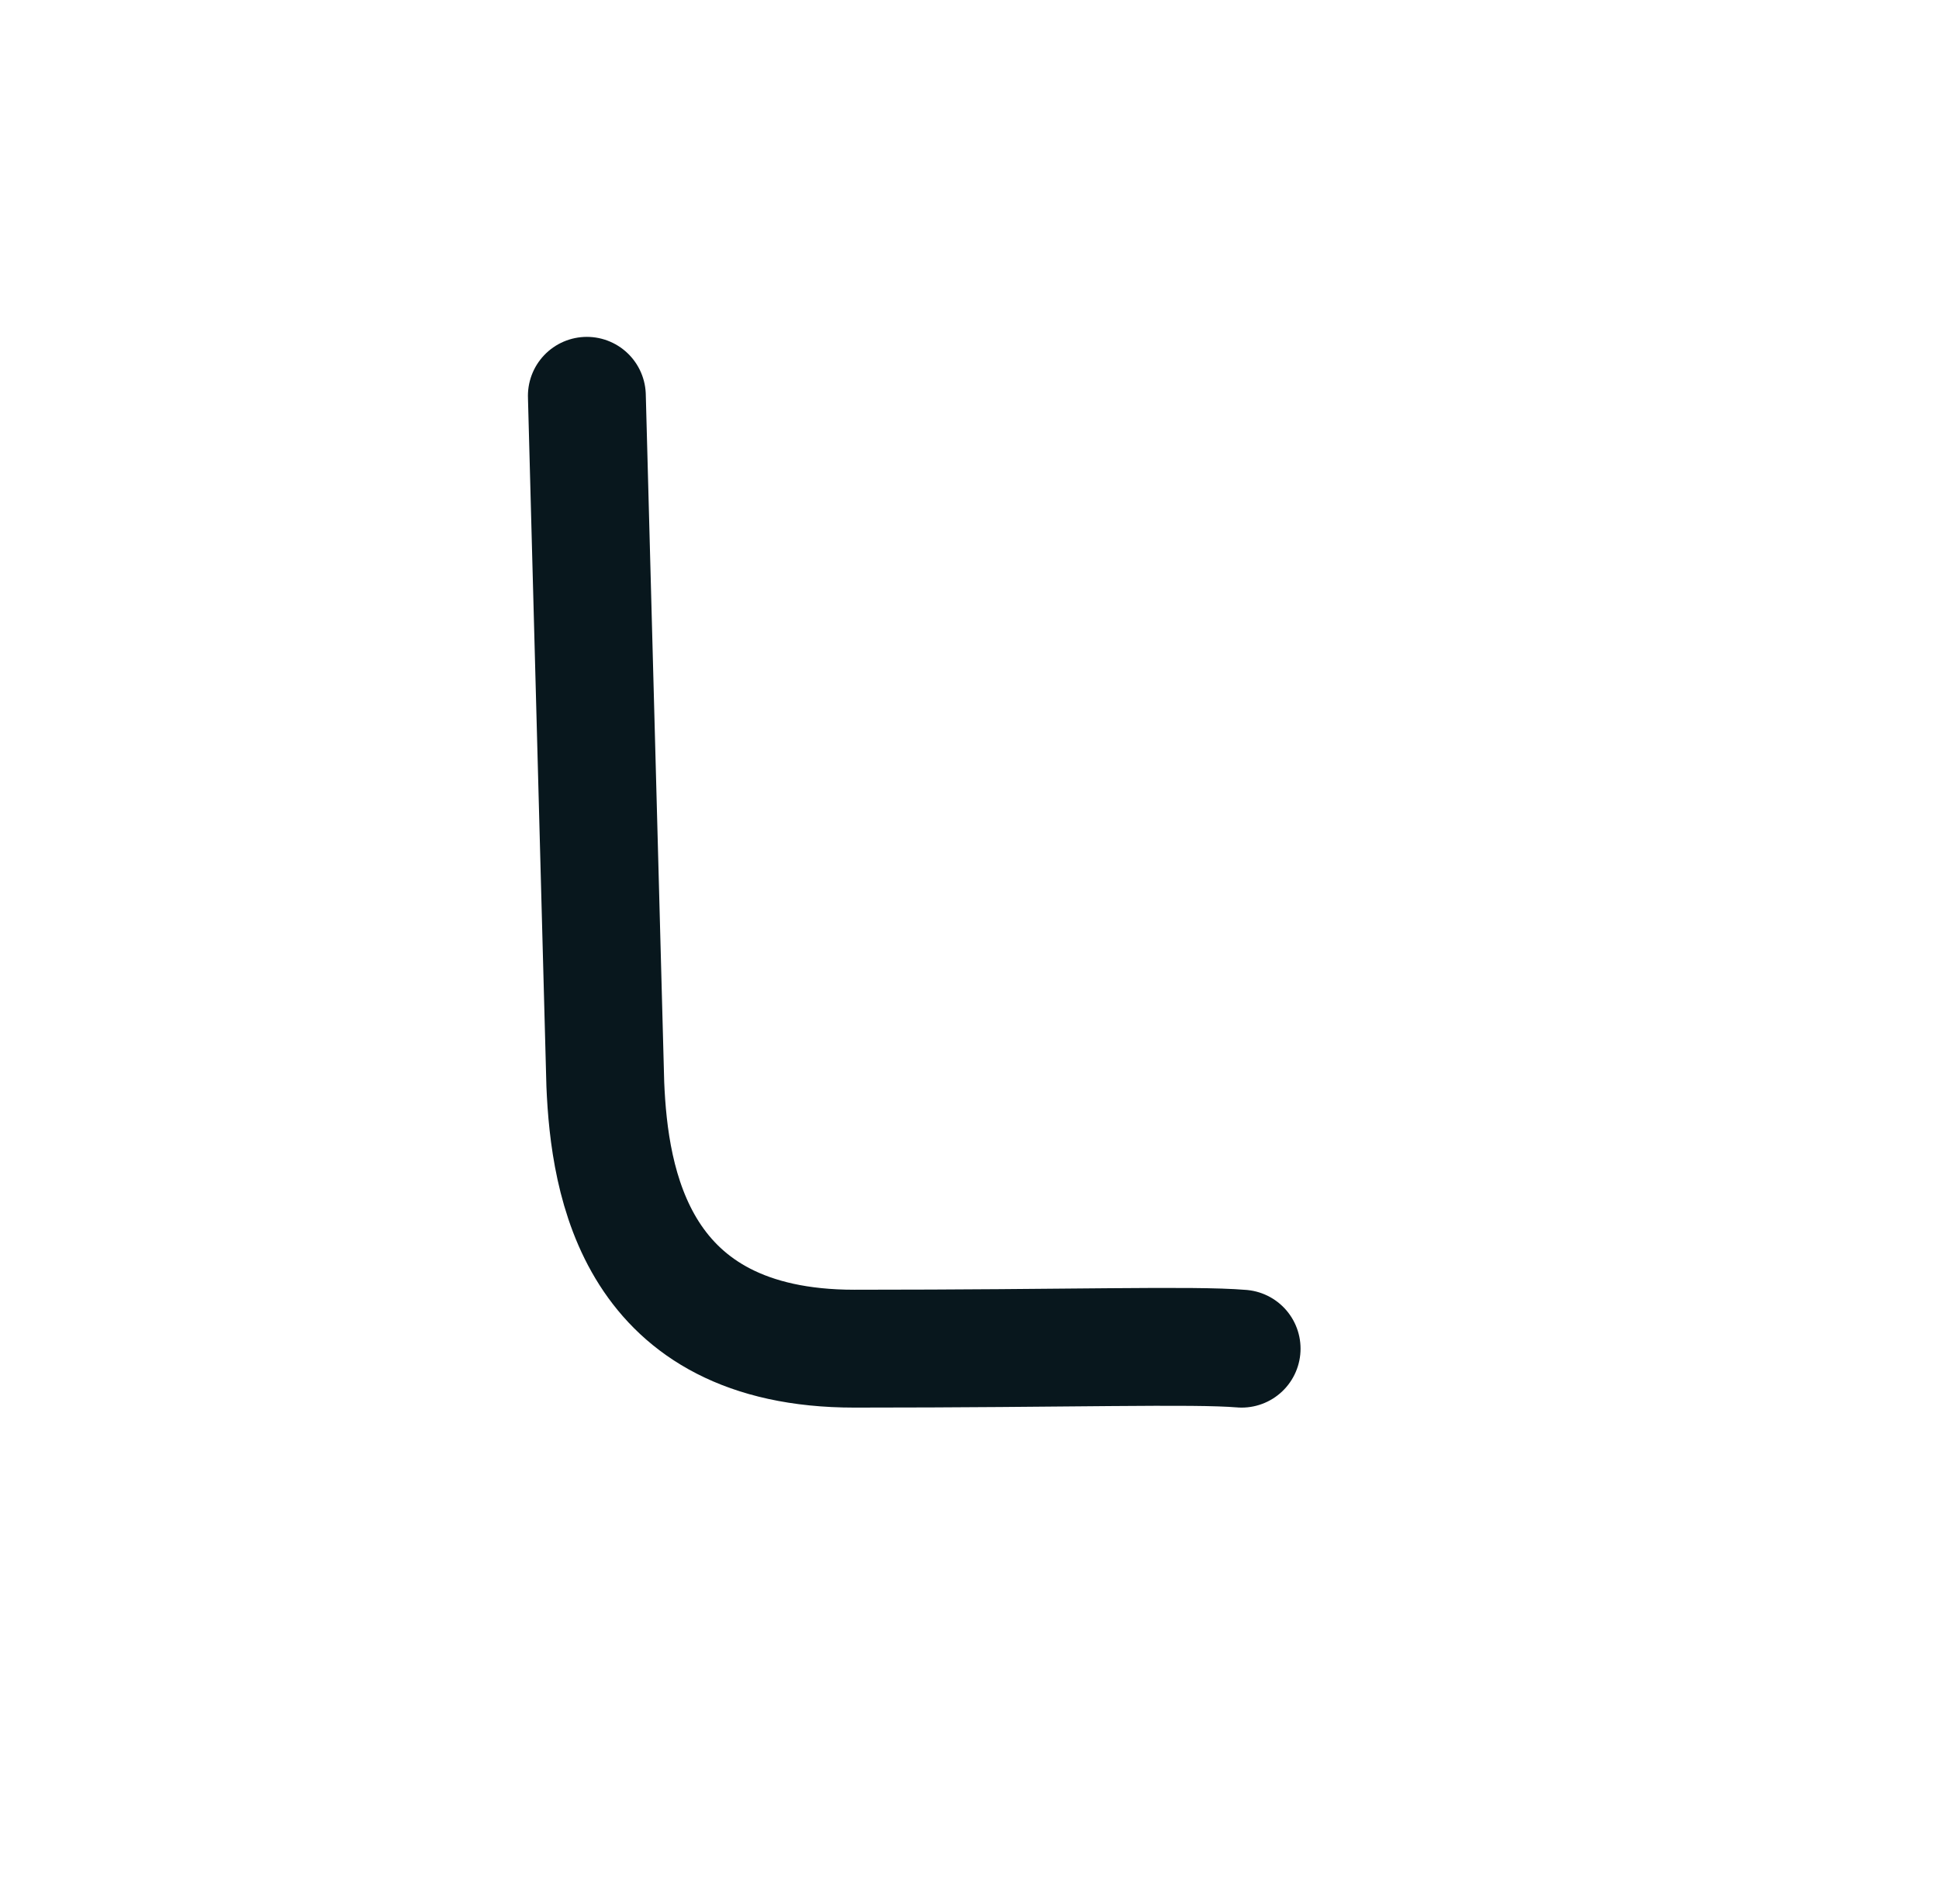
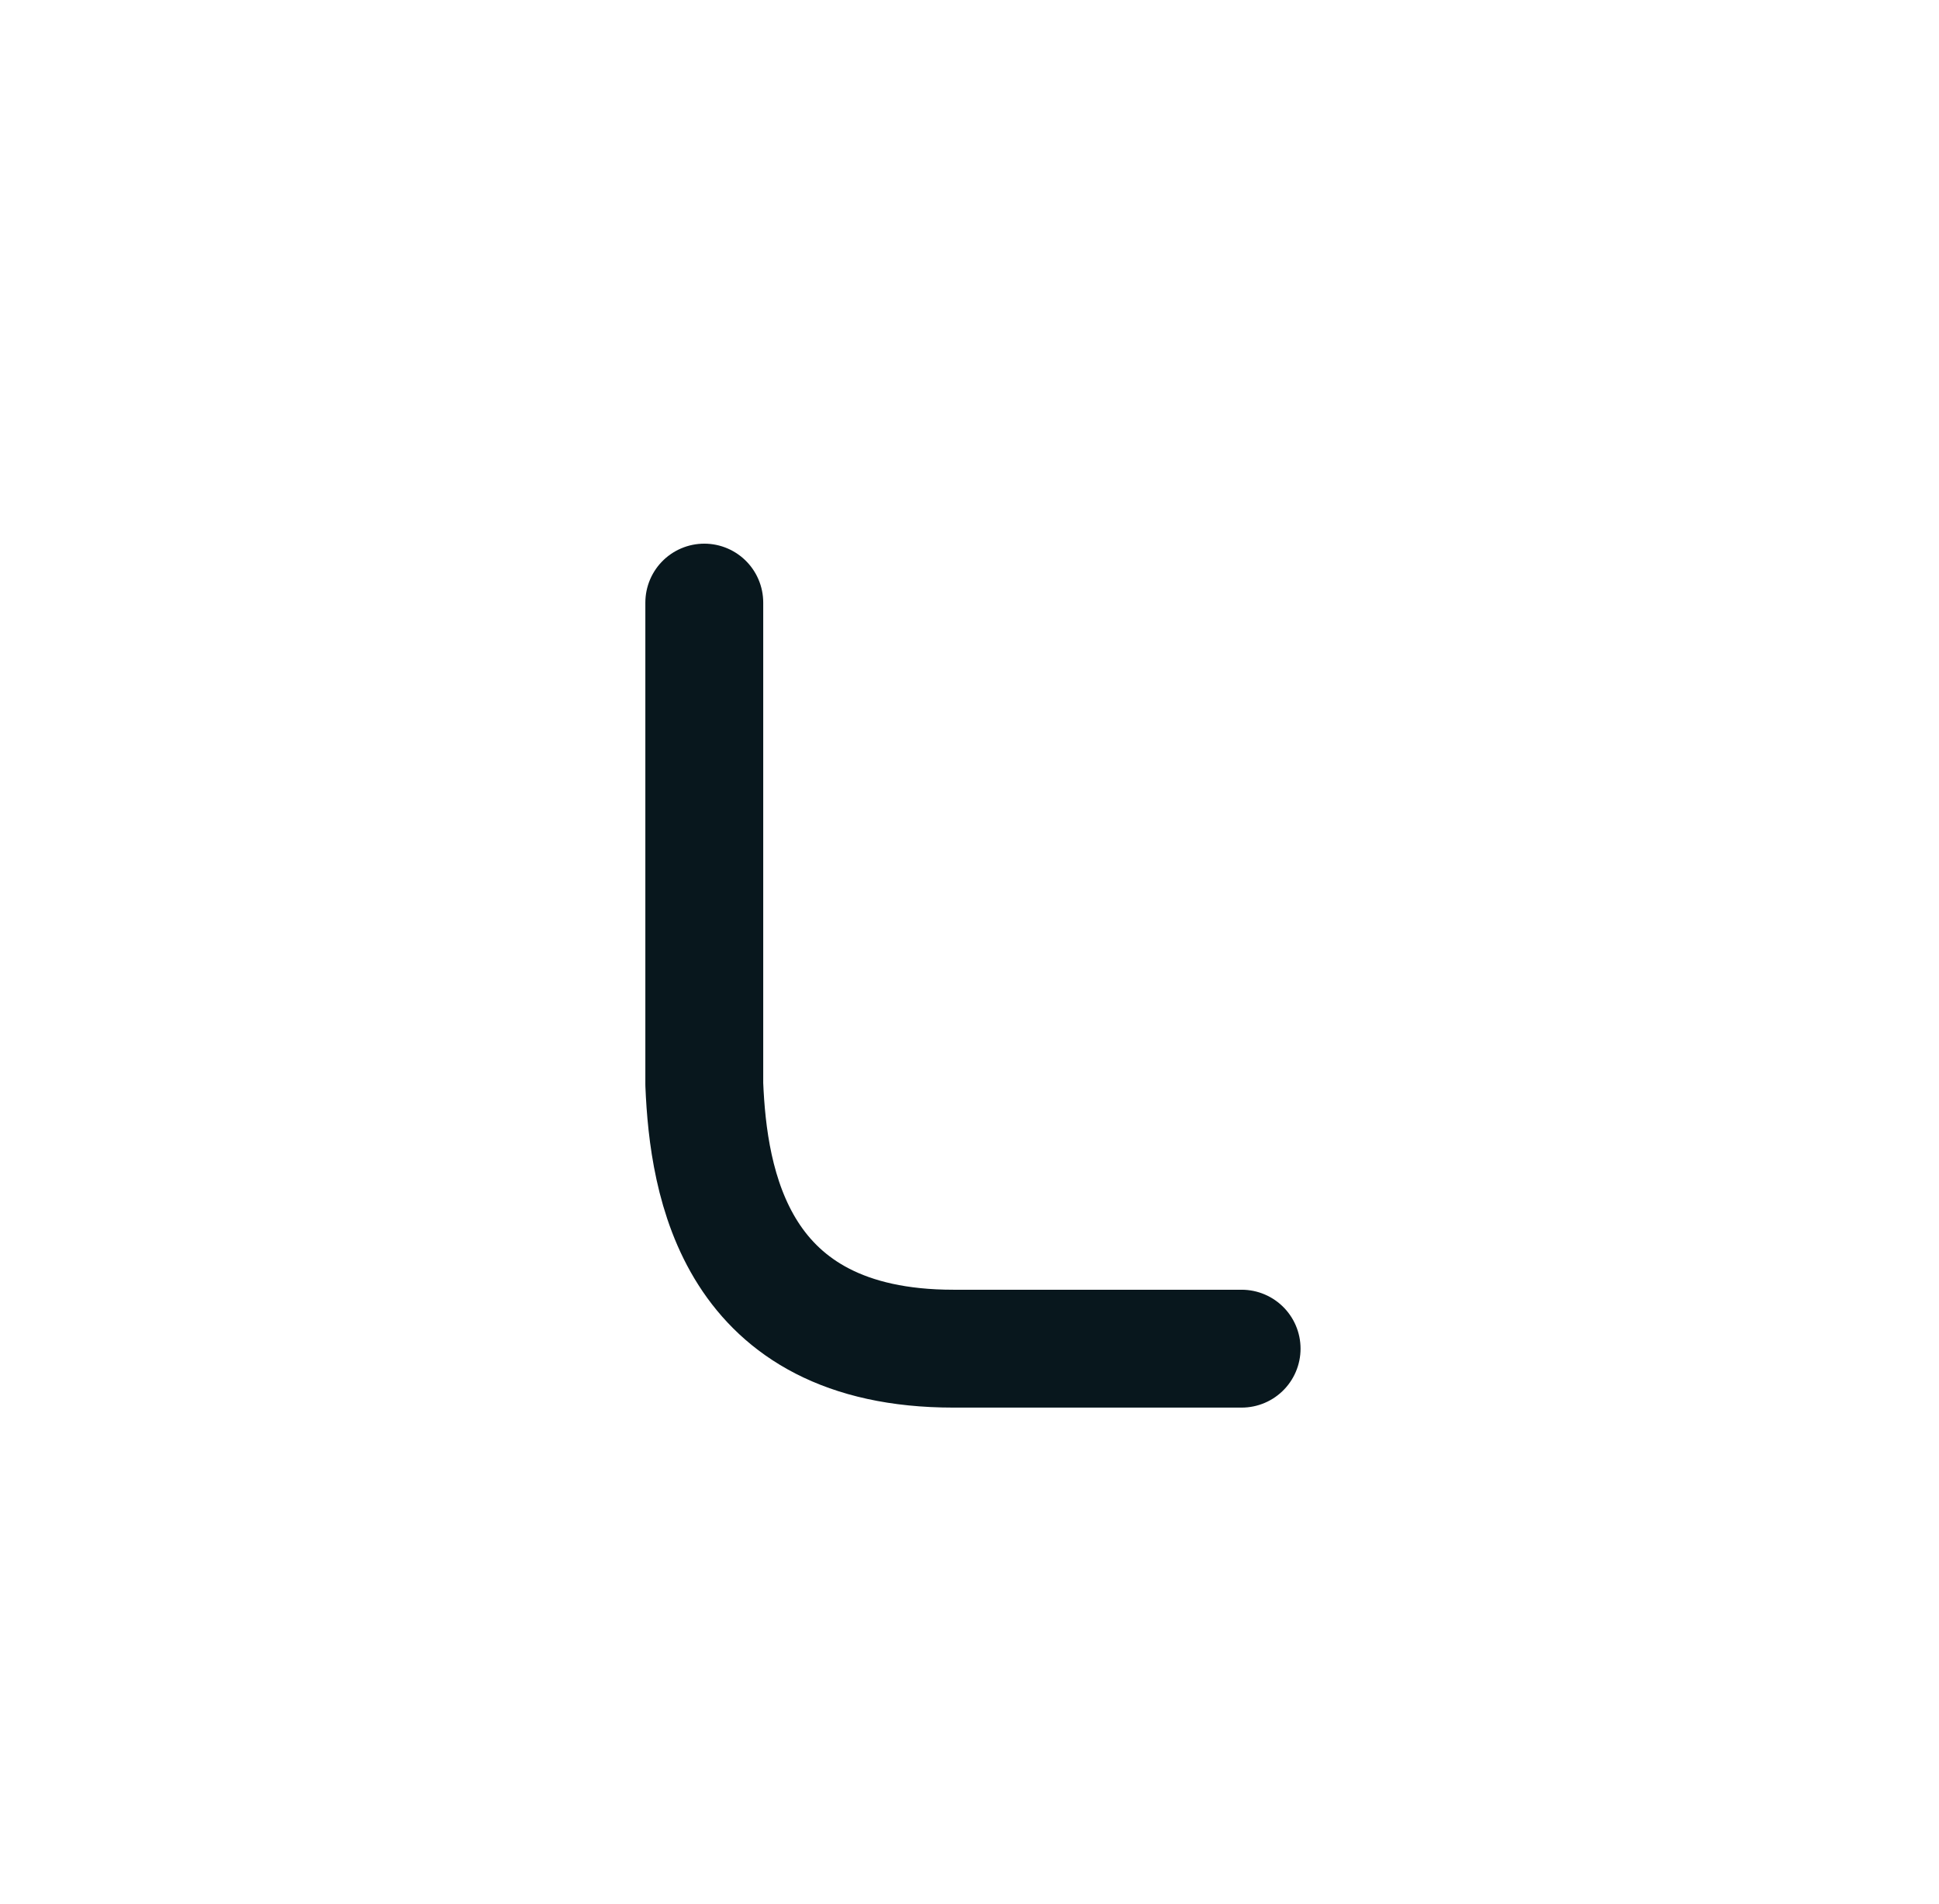
<svg xmlns="http://www.w3.org/2000/svg" width="329" height="323" viewBox="0 0 329 323" fill="none">
  <g id="alif_end">
    <g id="Frame 13">
-       <path id="1-base" d="M210.671 228.847C202.325 228.152 181.984 228.847 144.953 228.847C107.78 228.847 103.401 200.682 102.706 183.992L99.576 67.161" stroke="#08171D" stroke-width="20" stroke-linecap="round" stroke-linejoin="round" />
+       <path id="1-base" d="M119.5 102.25V183.992C120.195 200.682 124.574 228.847 161.747 228.847C198.778 228.847 210.671 228.847 210.671 228.847" stroke="#08171D" stroke-width="20" stroke-linecap="round" stroke-linejoin="round" />
    </g>
  </g>
</svg>
